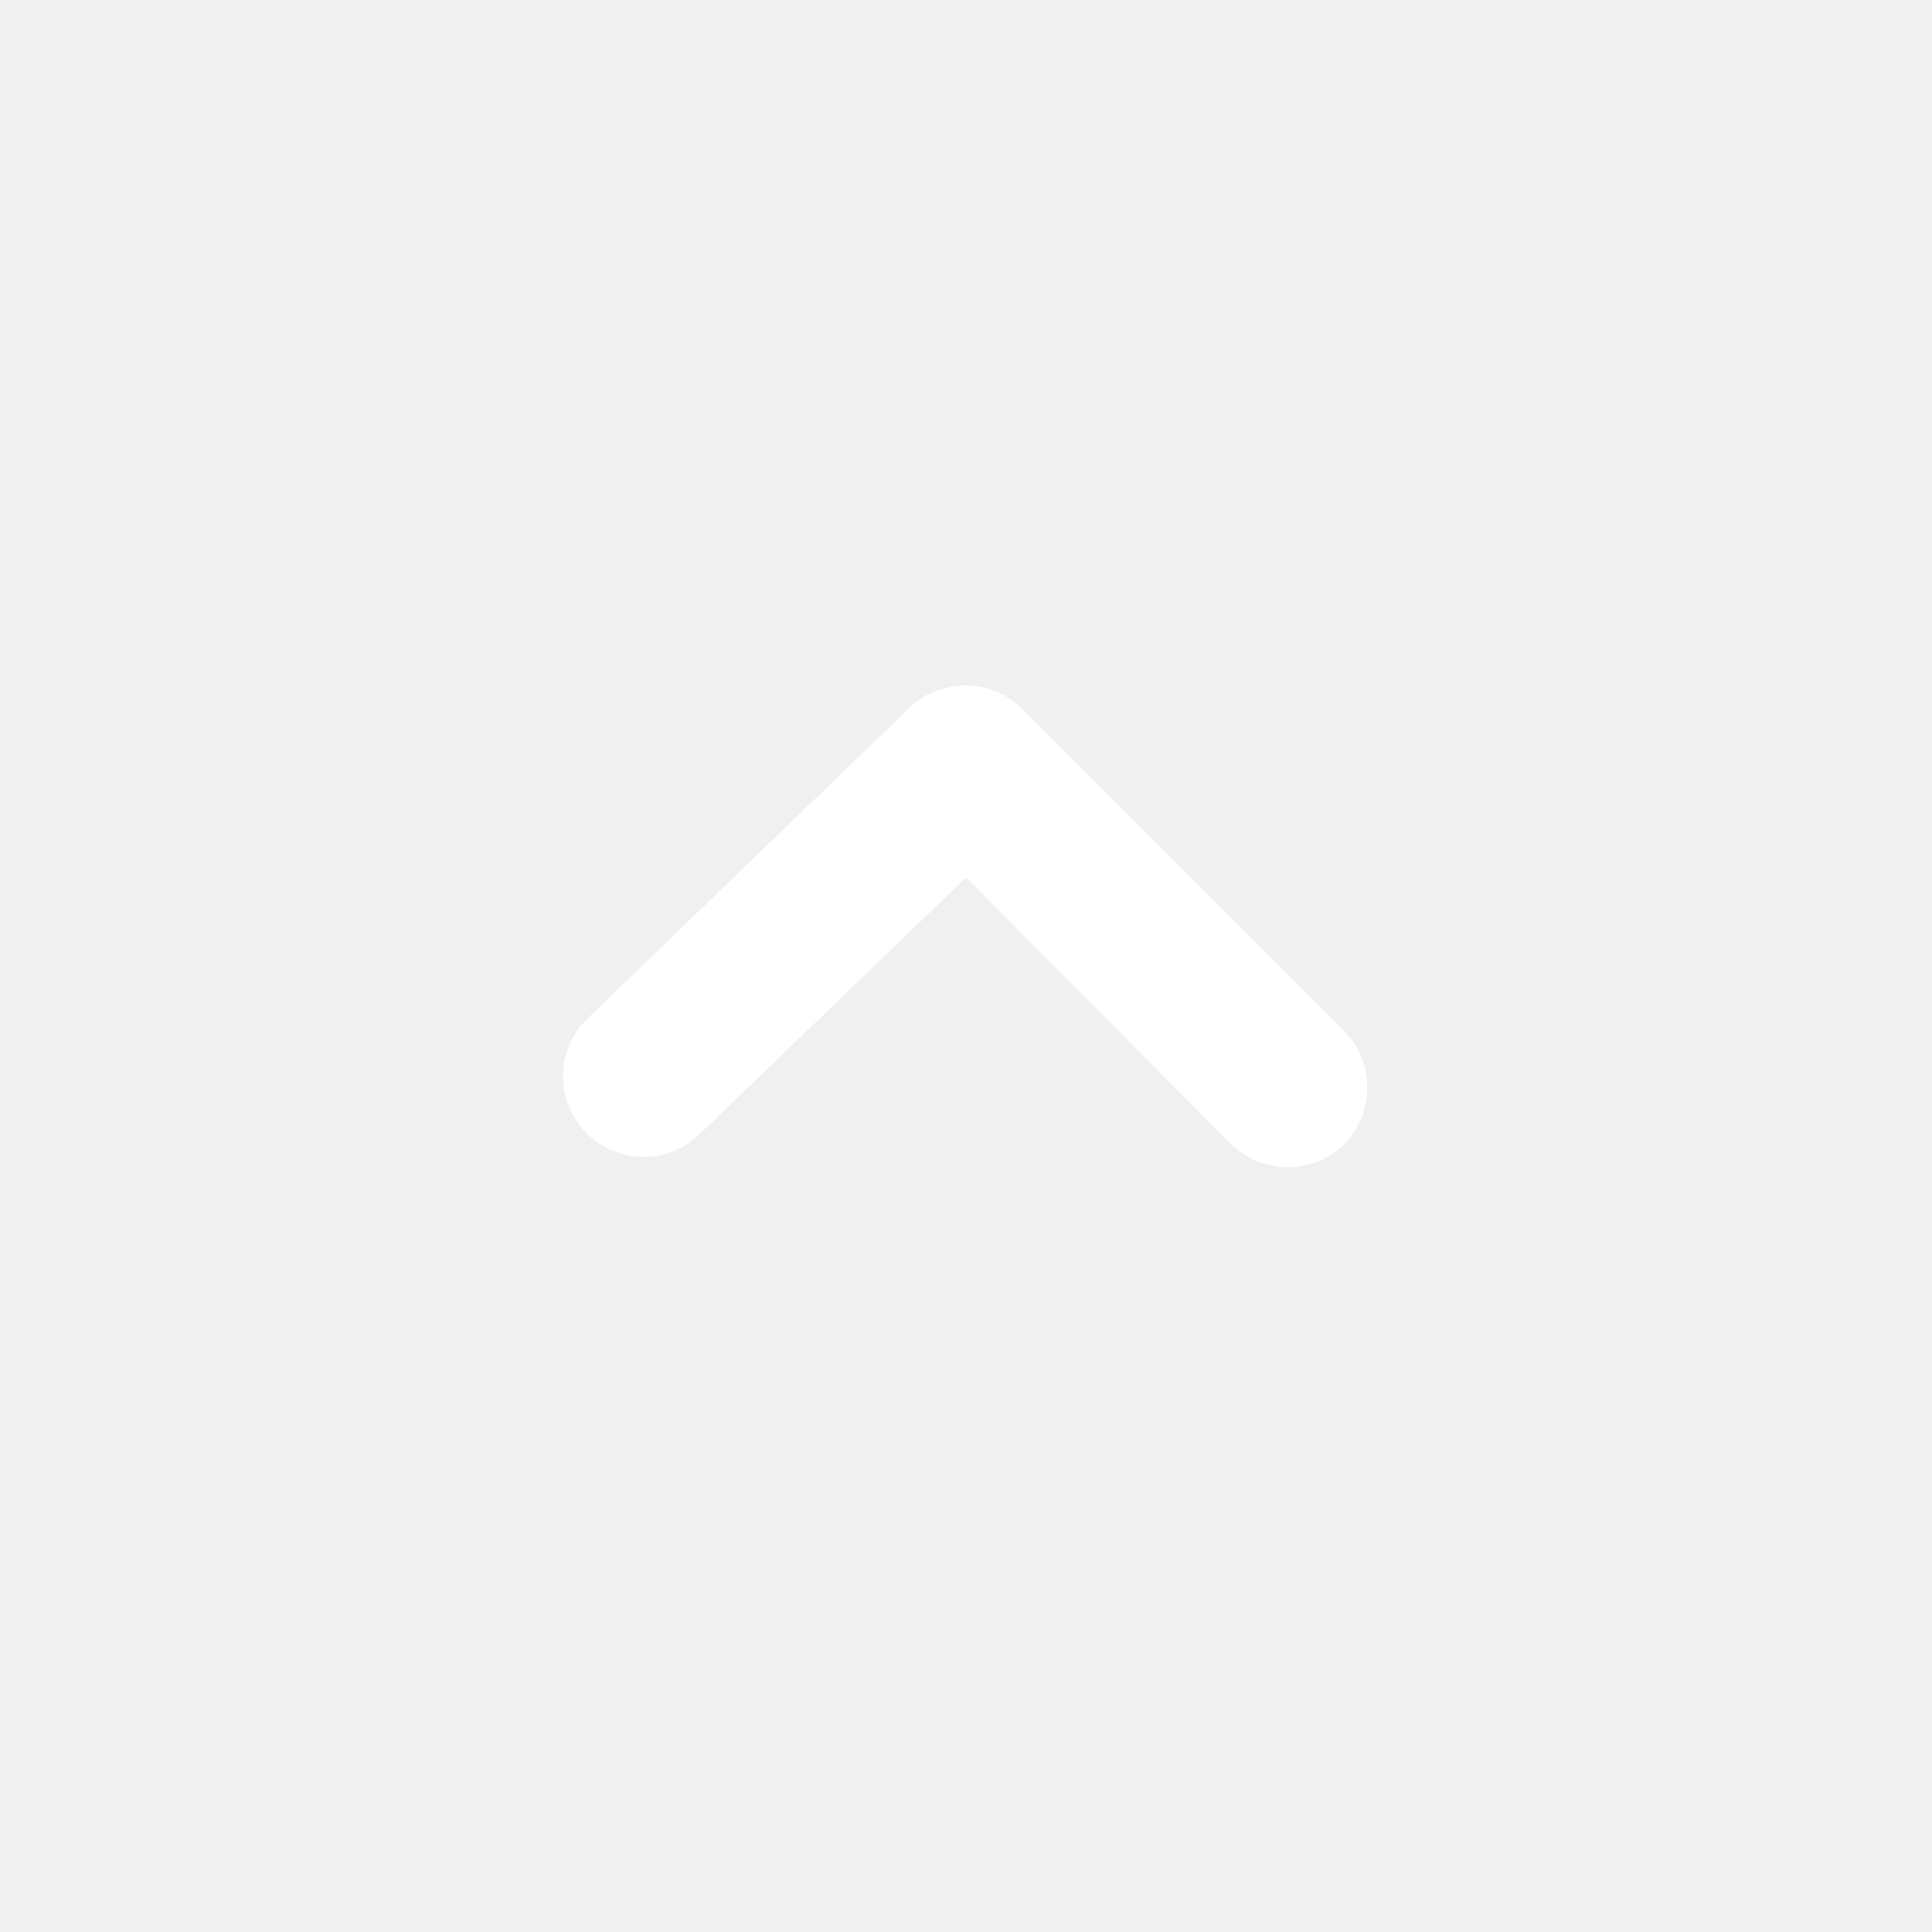
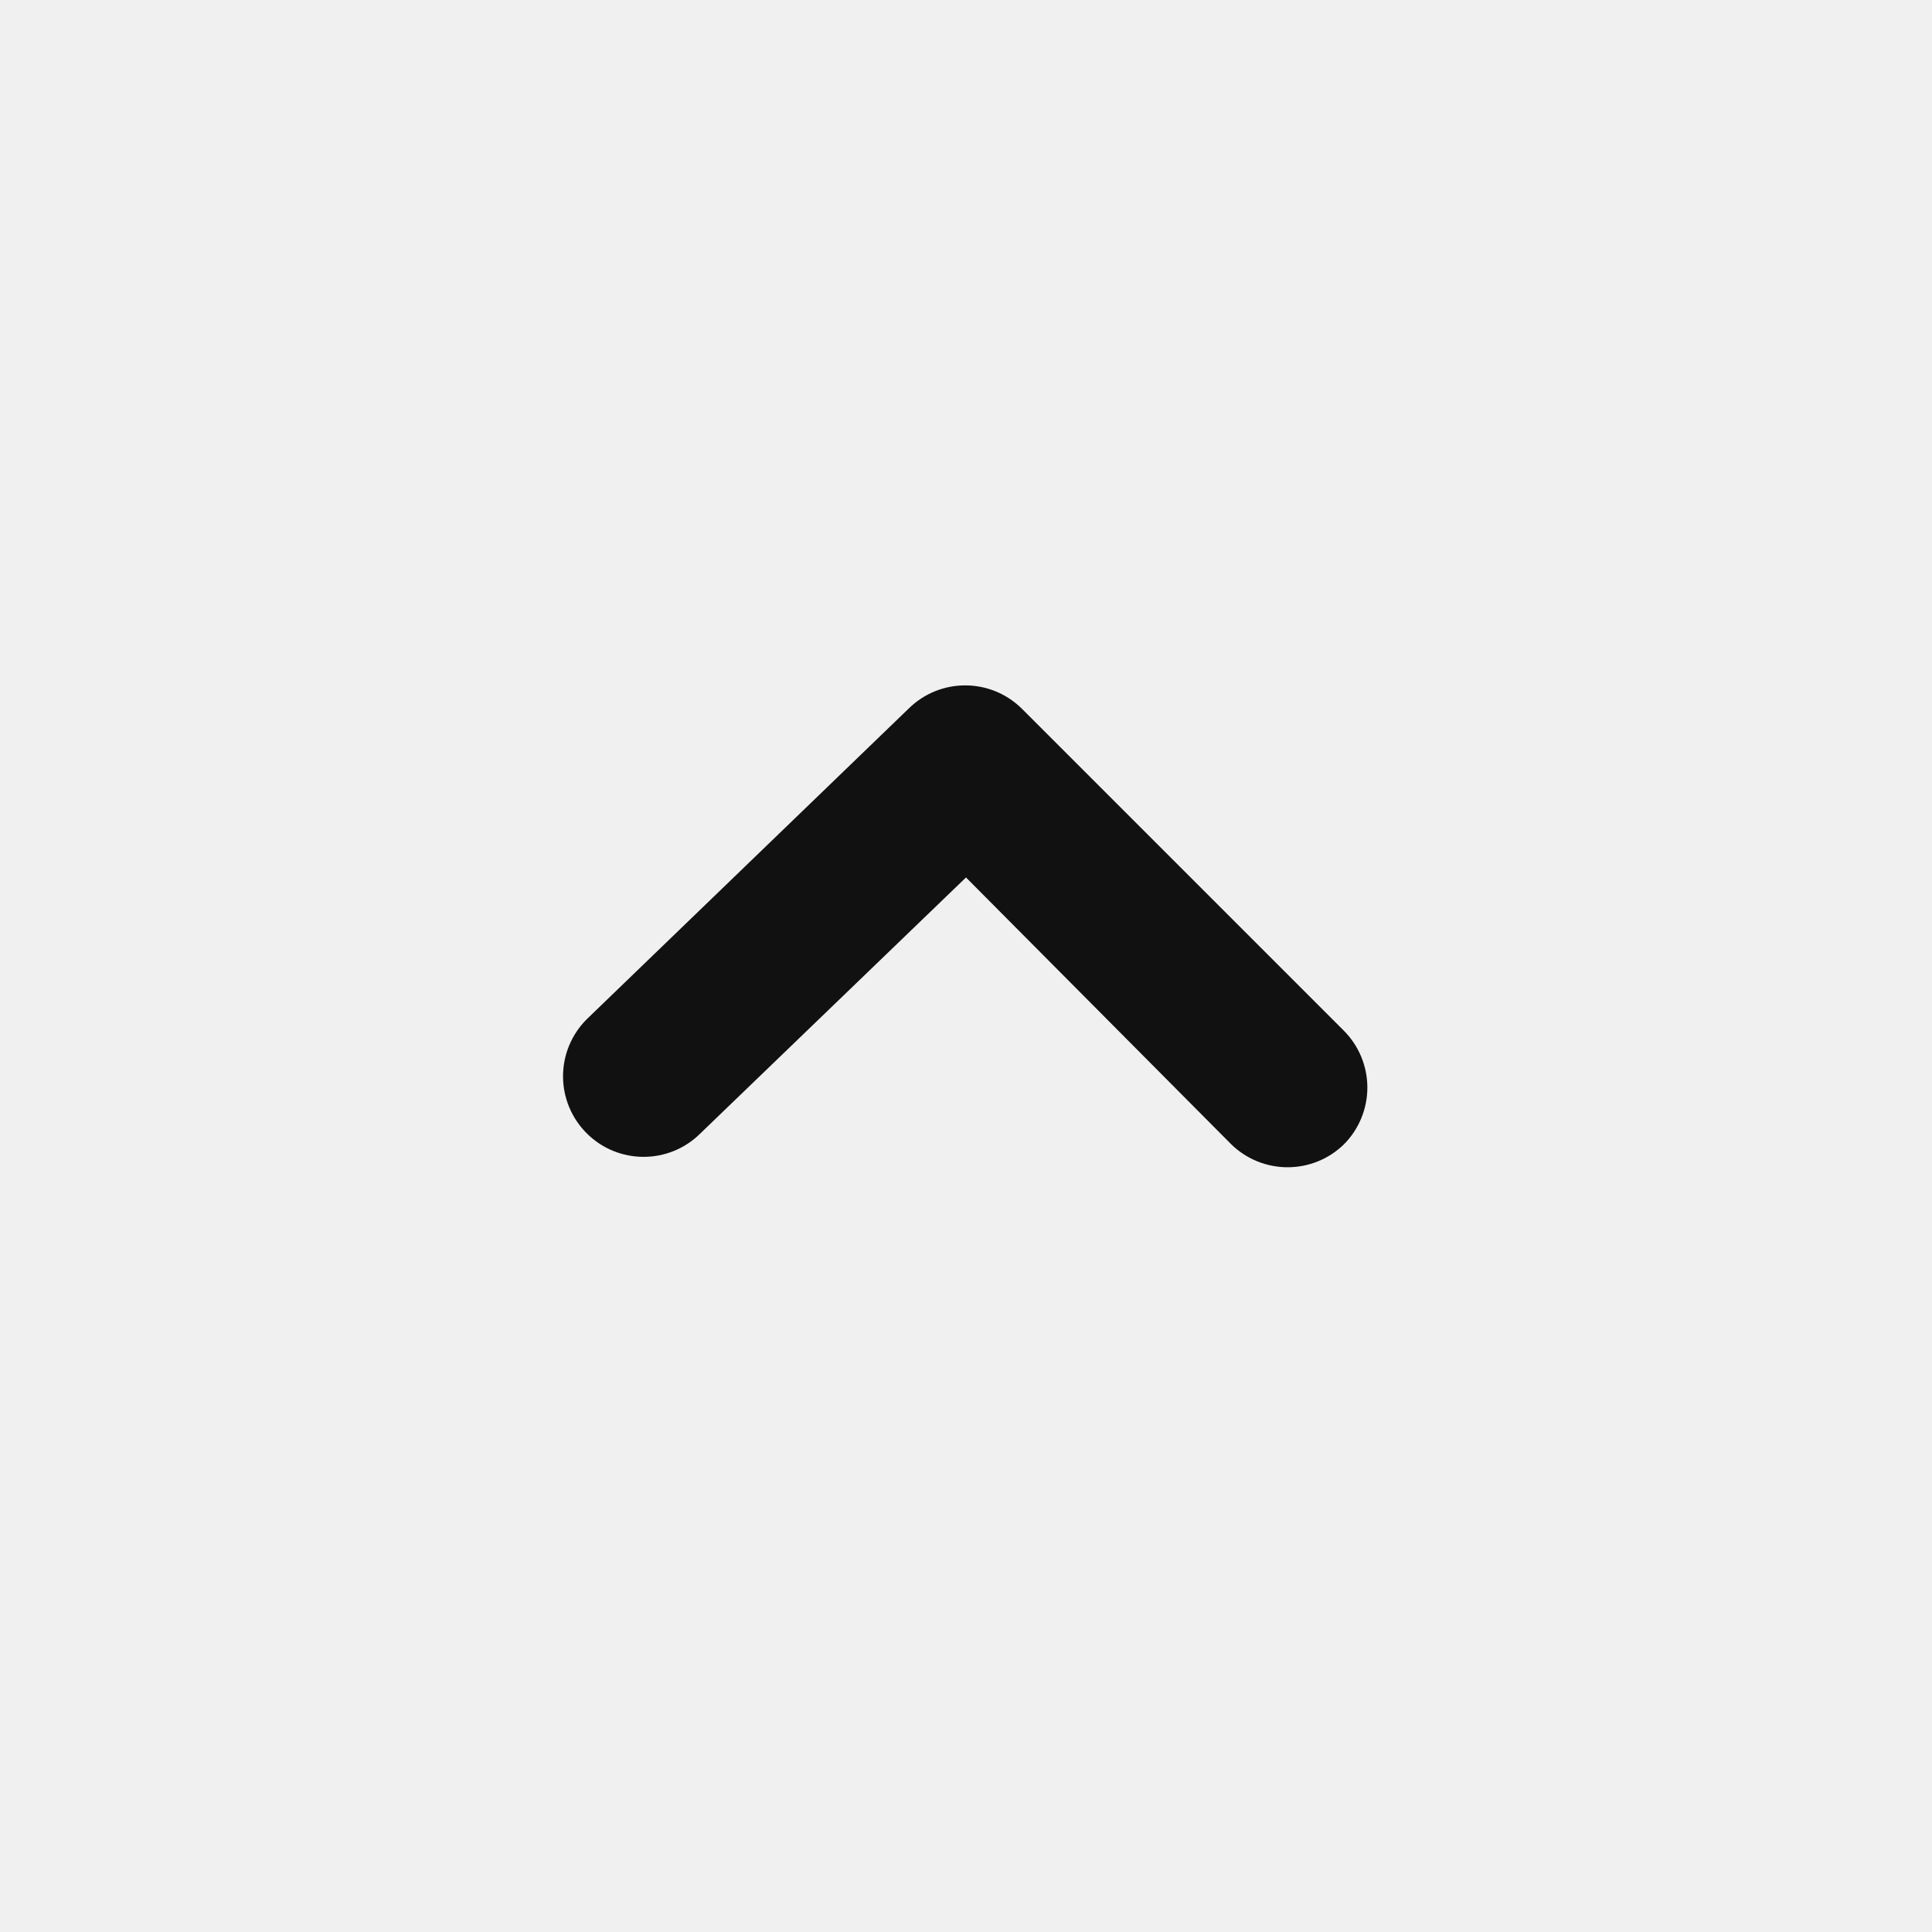
<svg xmlns="http://www.w3.org/2000/svg" viewBox="0 0 24 24" version="1.1" id="svg847">
  <defs id="defs851" />
-   <g data-name="Layer 2" id="g845" style="fill:#ffffff">
-     <g data-name="chevron-up" id="g843" style="fill:#ffffff">
-       <rect width="24" height="24" transform="rotate(180 12 12)" opacity="0" id="rect839" style="fill:#ffffff" />
-       <path d="M16 14.5a1 1 0 0 1-.71-.29L12 10.9l-3.3 3.18a1 1 0 0 1-1.41 0 1 1 0 0 1 0-1.42l4-3.86a1 1 0 0 1 1.4 0l4 4a1 1 0 0 1 0 1.42 1 1 0 0 1-.69.28z" id="path841" style="fill:#ffffff" />
+   <g data-name="Layer 2" id="g845" style="fill:#111111;fill-opacity:1">
+     <g data-name="chevron-up" id="g843" style="fill:#111111;fill-opacity:1">
+       <rect width="24" height="24" transform="rotate(180 12 12)" opacity="0" id="rect839" style="fill:#111111;fill-opacity:1" />
+       <path d="M16 14.5a1 1 0 0 1-.71-.29L12 10.9l-3.3 3.18a1 1 0 0 1-1.41 0 1 1 0 0 1 0-1.42l4-3.86a1 1 0 0 1 1.4 0l4 4a1 1 0 0 1 0 1.42 1 1 0 0 1-.69.28z" id="path841" style="fill:#111111;fill-opacity:1" />
    </g>
  </g>
</svg>
